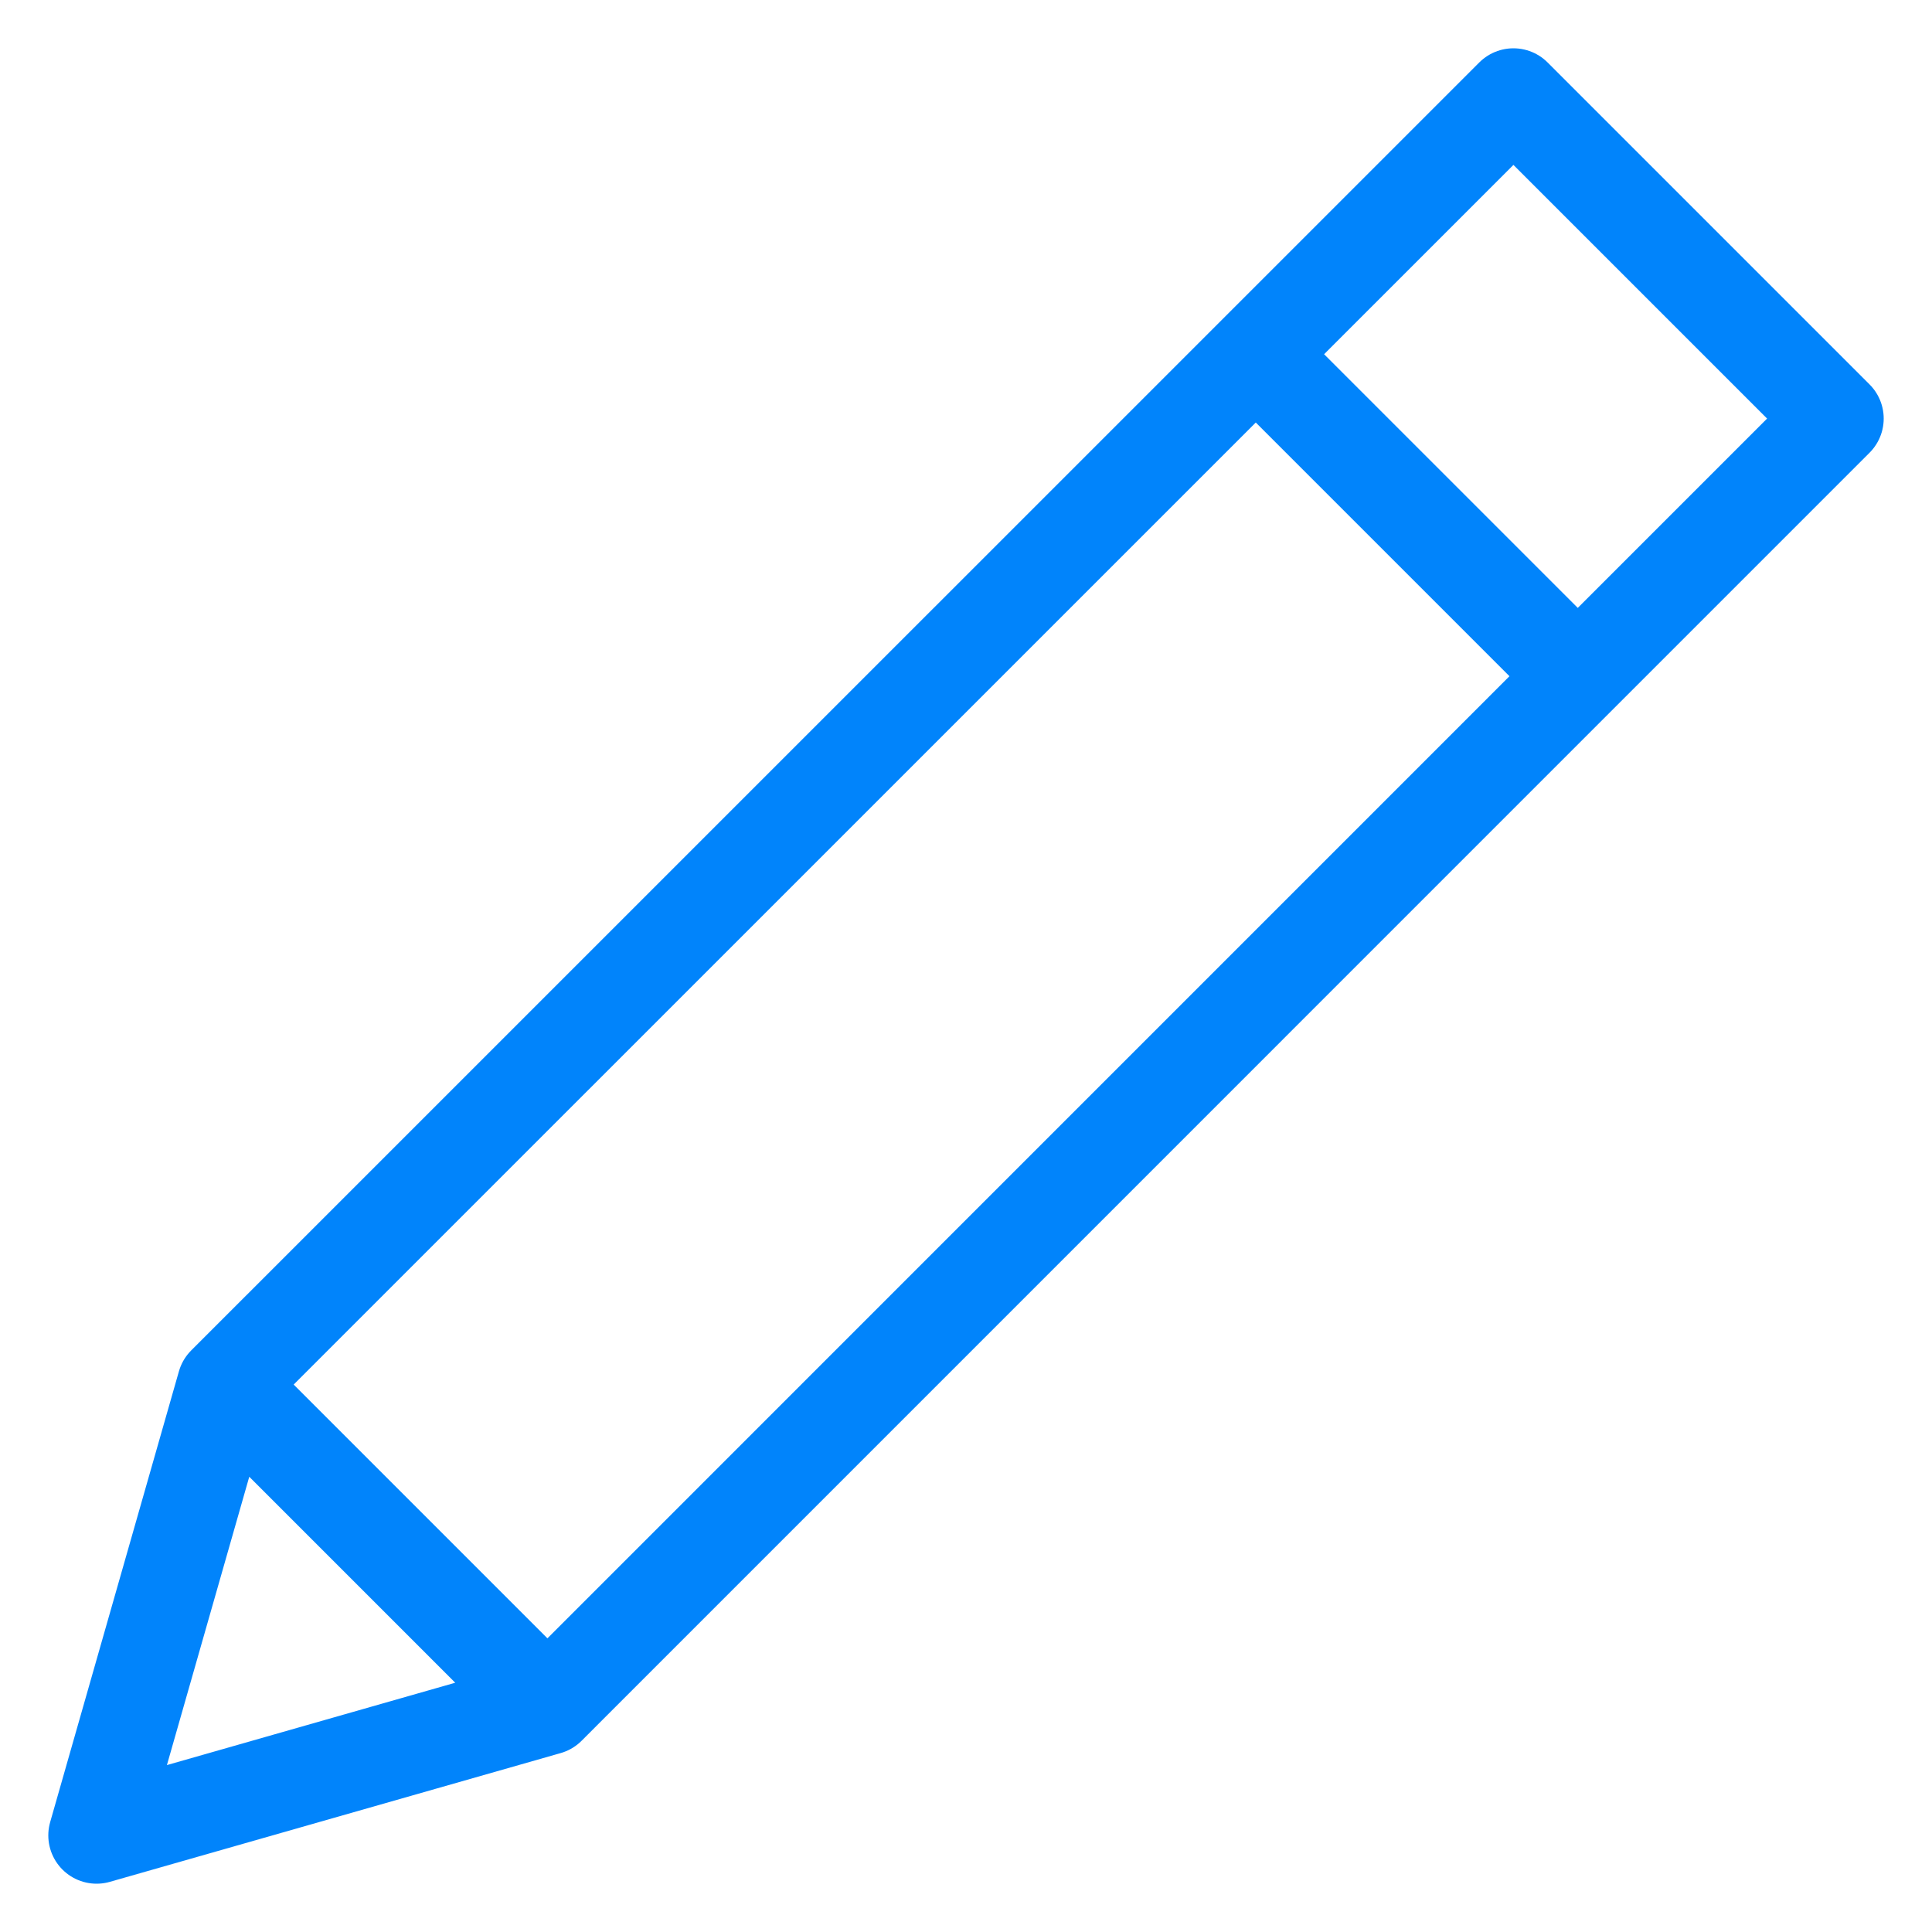
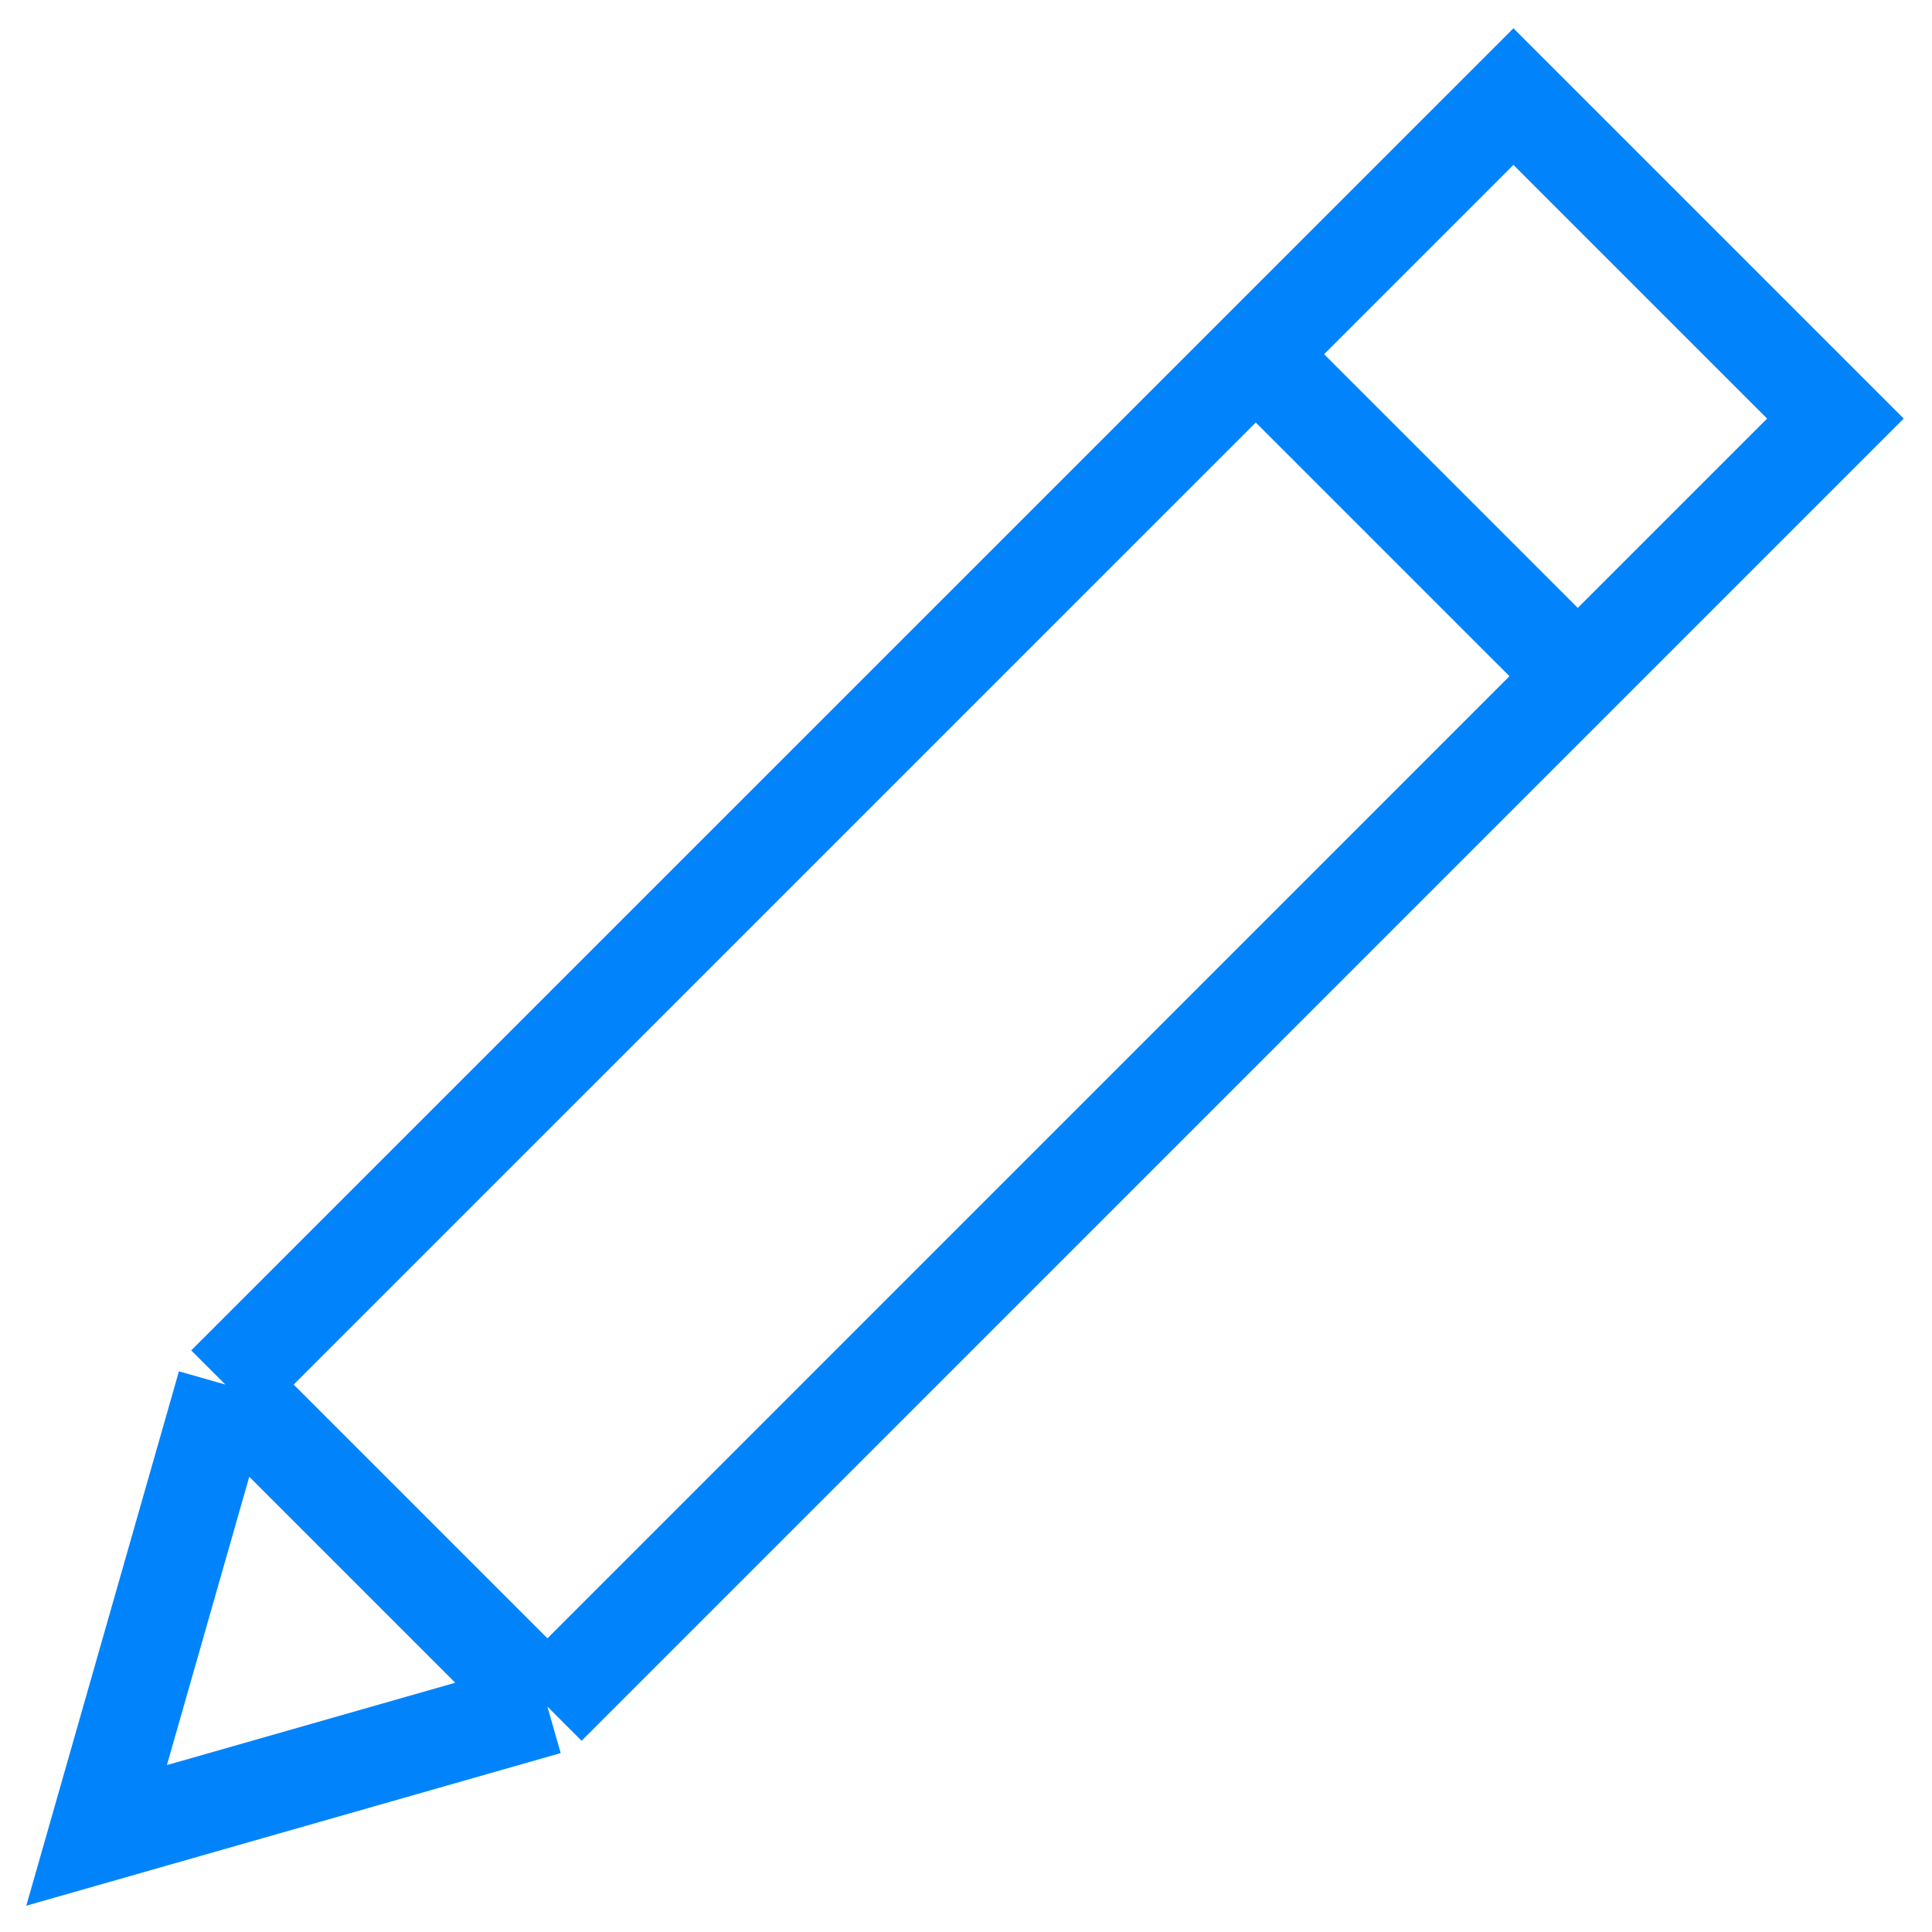
<svg xmlns="http://www.w3.org/2000/svg" width="20" height="20" viewBox="0 0 20 20" fill="none">
-   <path d="M2.333 14.333L15.667 1L19 4.333L5.667 17.667M2.333 14.333L1 19L5.667 17.667M2.333 14.333L5.667 17.667M13 3.667L16.333 7" stroke="#0184FB" stroke-linecap="round" stroke-linejoin="round" />
+   <path d="M2.333 14.333L15.667 1L19 4.333L5.667 17.667M2.333 14.333L1 19L5.667 17.667M2.333 14.333L5.667 17.667M13 3.667L16.333 7" stroke="#0184FB" strokeLinecap="round" strokeLinejoin="round" />
</svg>
